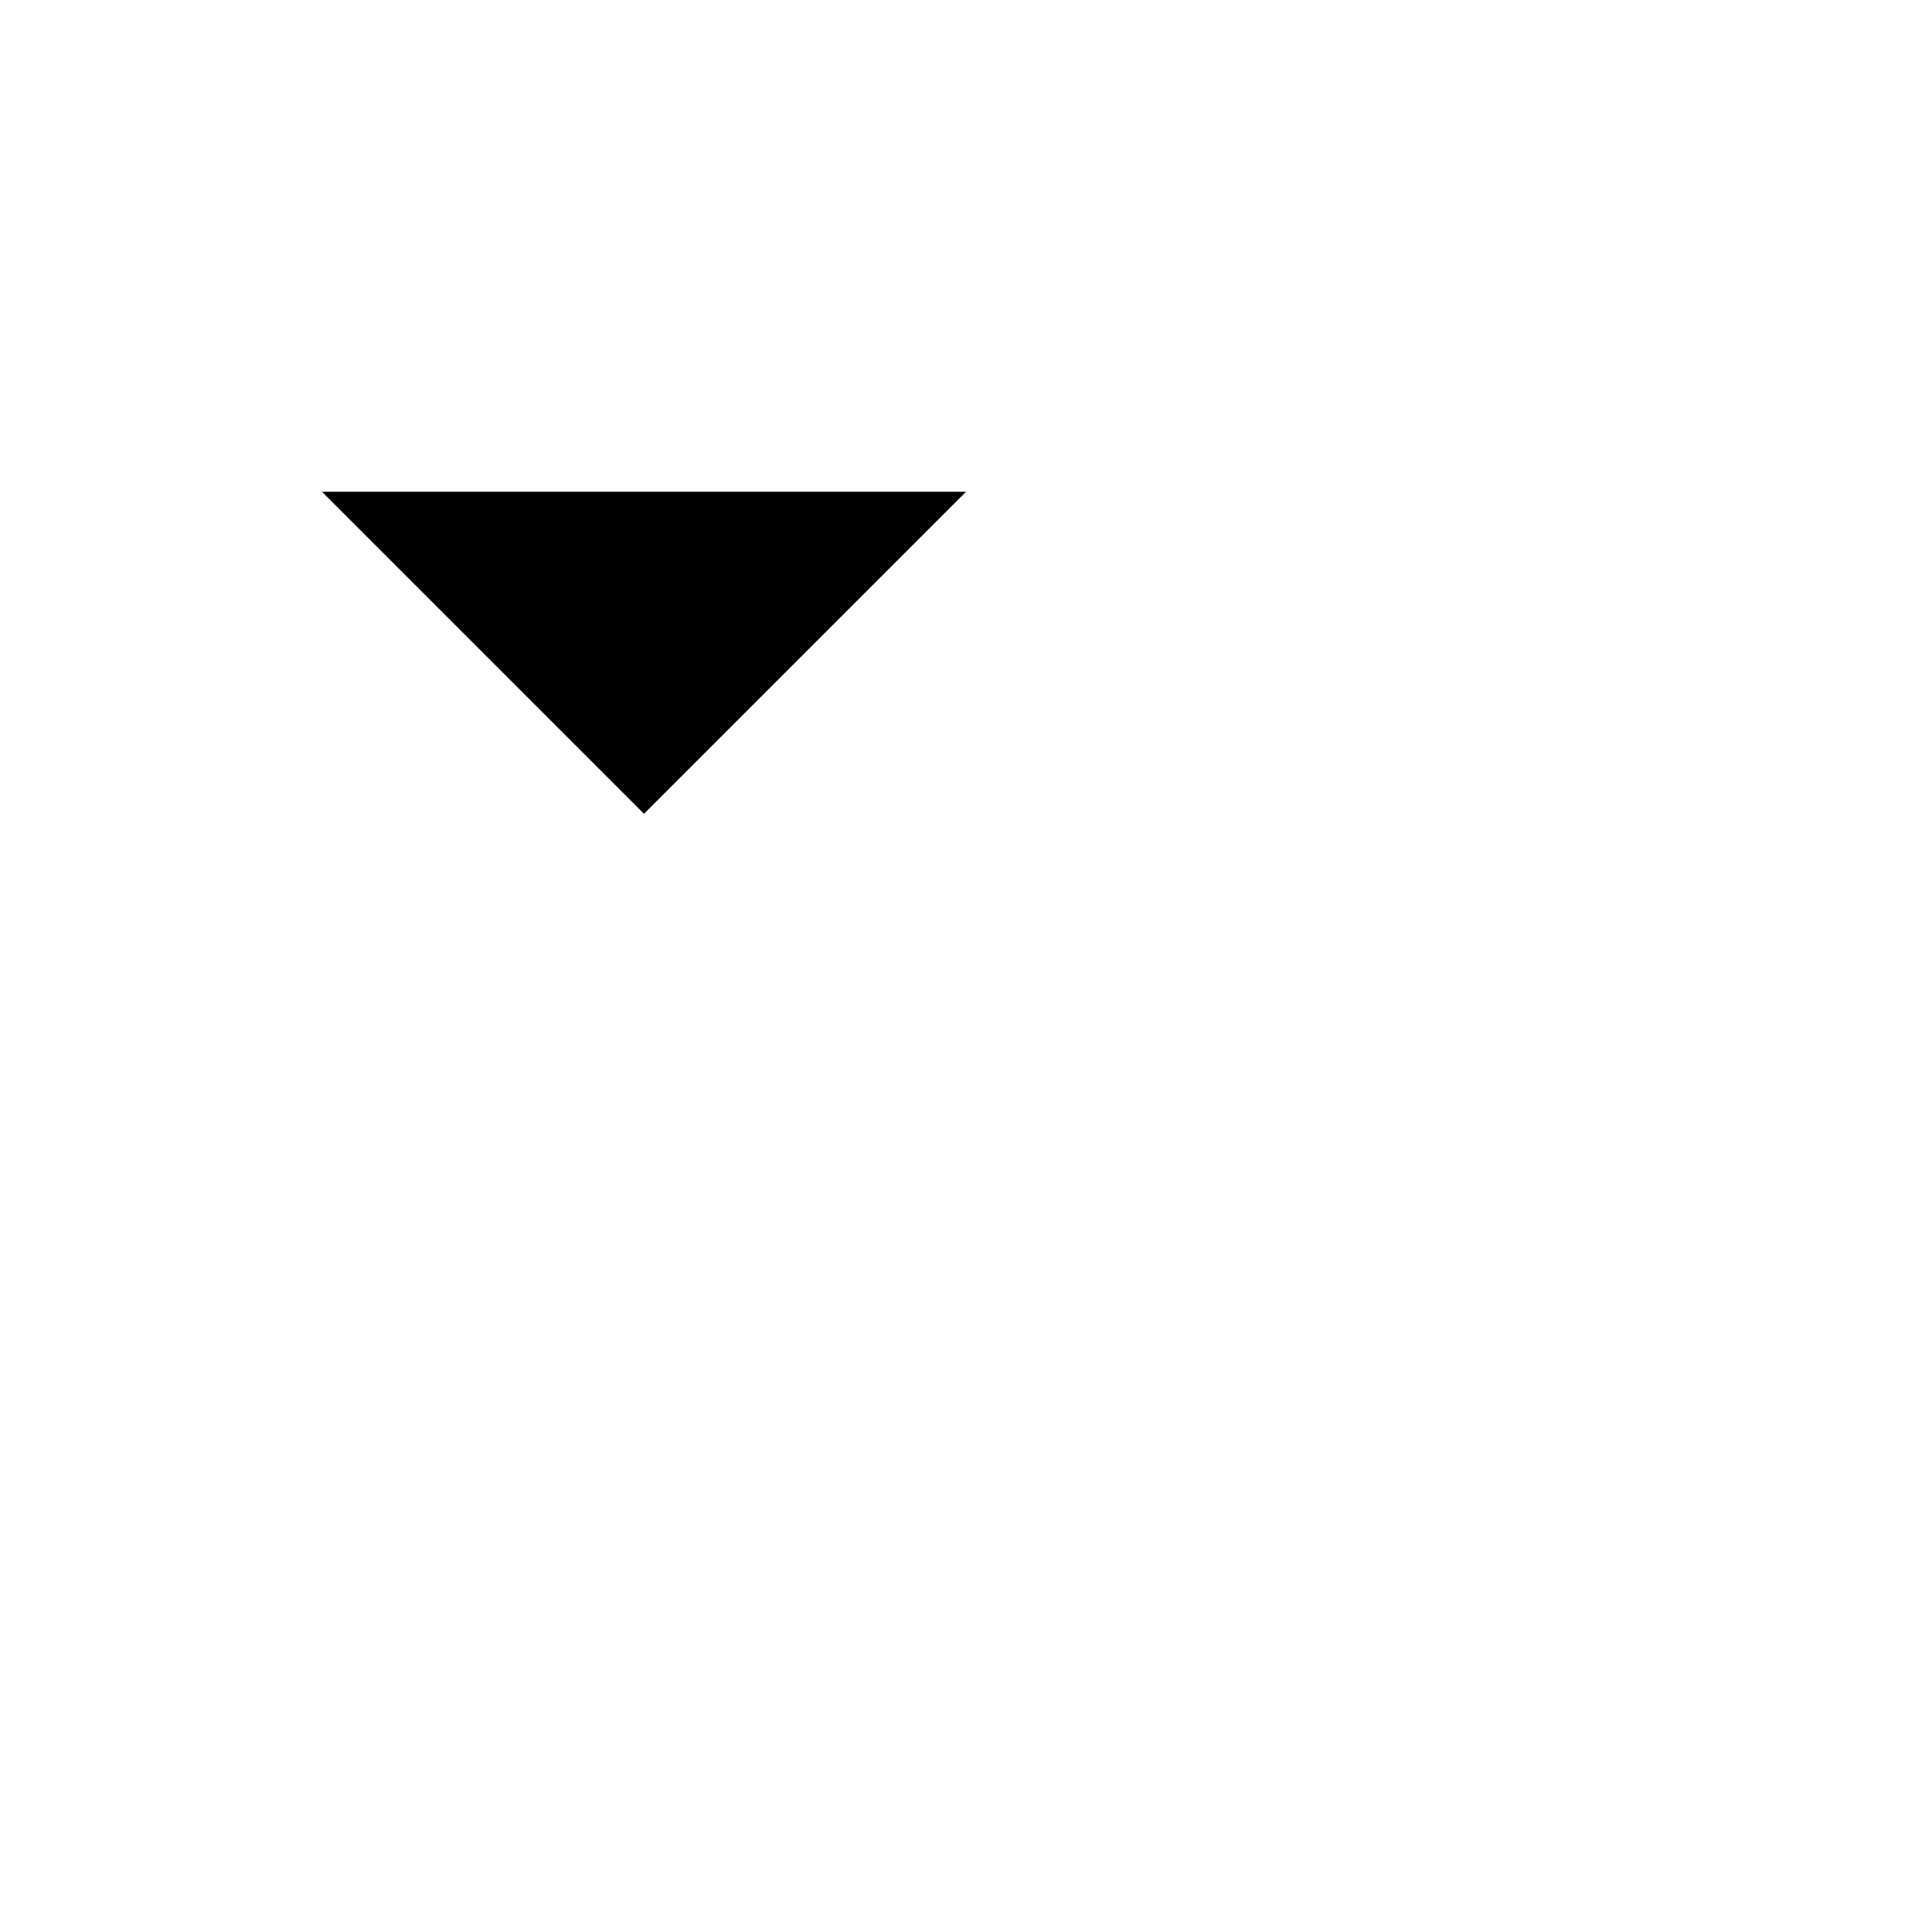
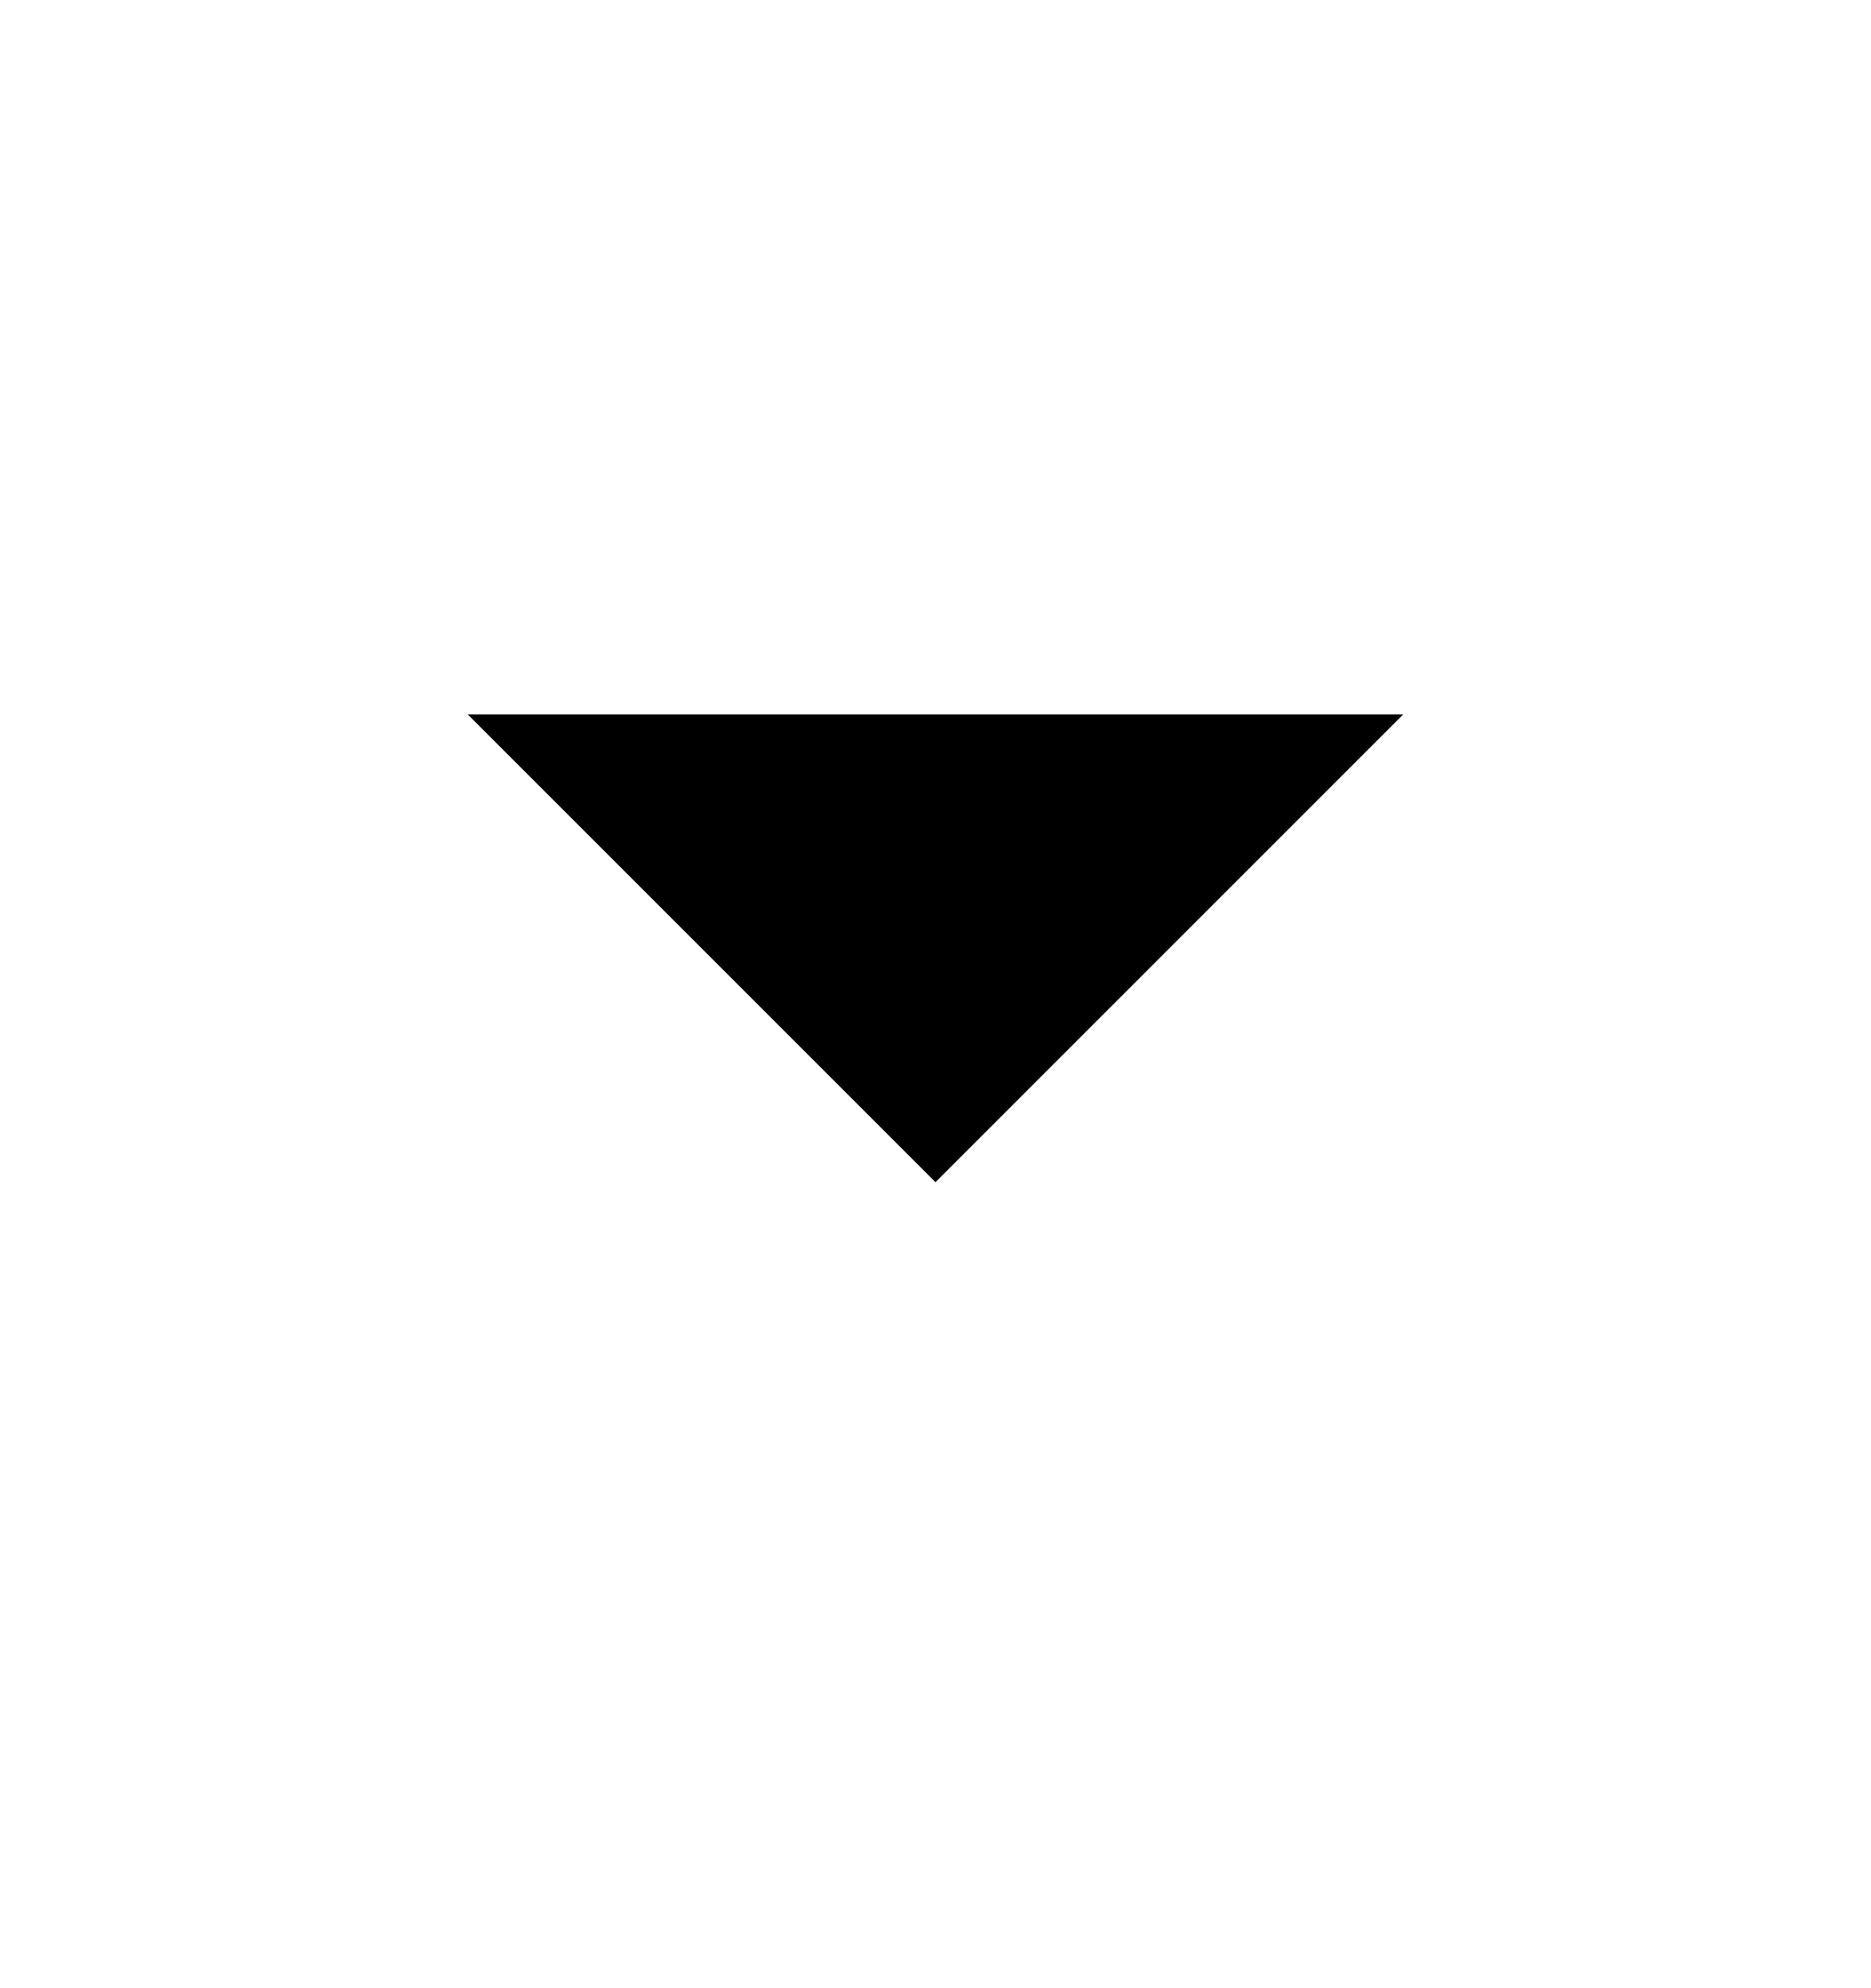
- <svg xmlns="http://www.w3.org/2000/svg" width="100%" height="100%" viewBox="0 0 24 24" fill="current">
+ <svg xmlns="http://www.w3.org/2000/svg" width="100%" height="100%" viewBox="0 0 16 17" fill="current">
  <path d="M4 6.109L8 10.109L12 6.109" stroke="current" stroke-width="1.2" stroke-linecap="round" stroke-linejoin="round" />
</svg>
